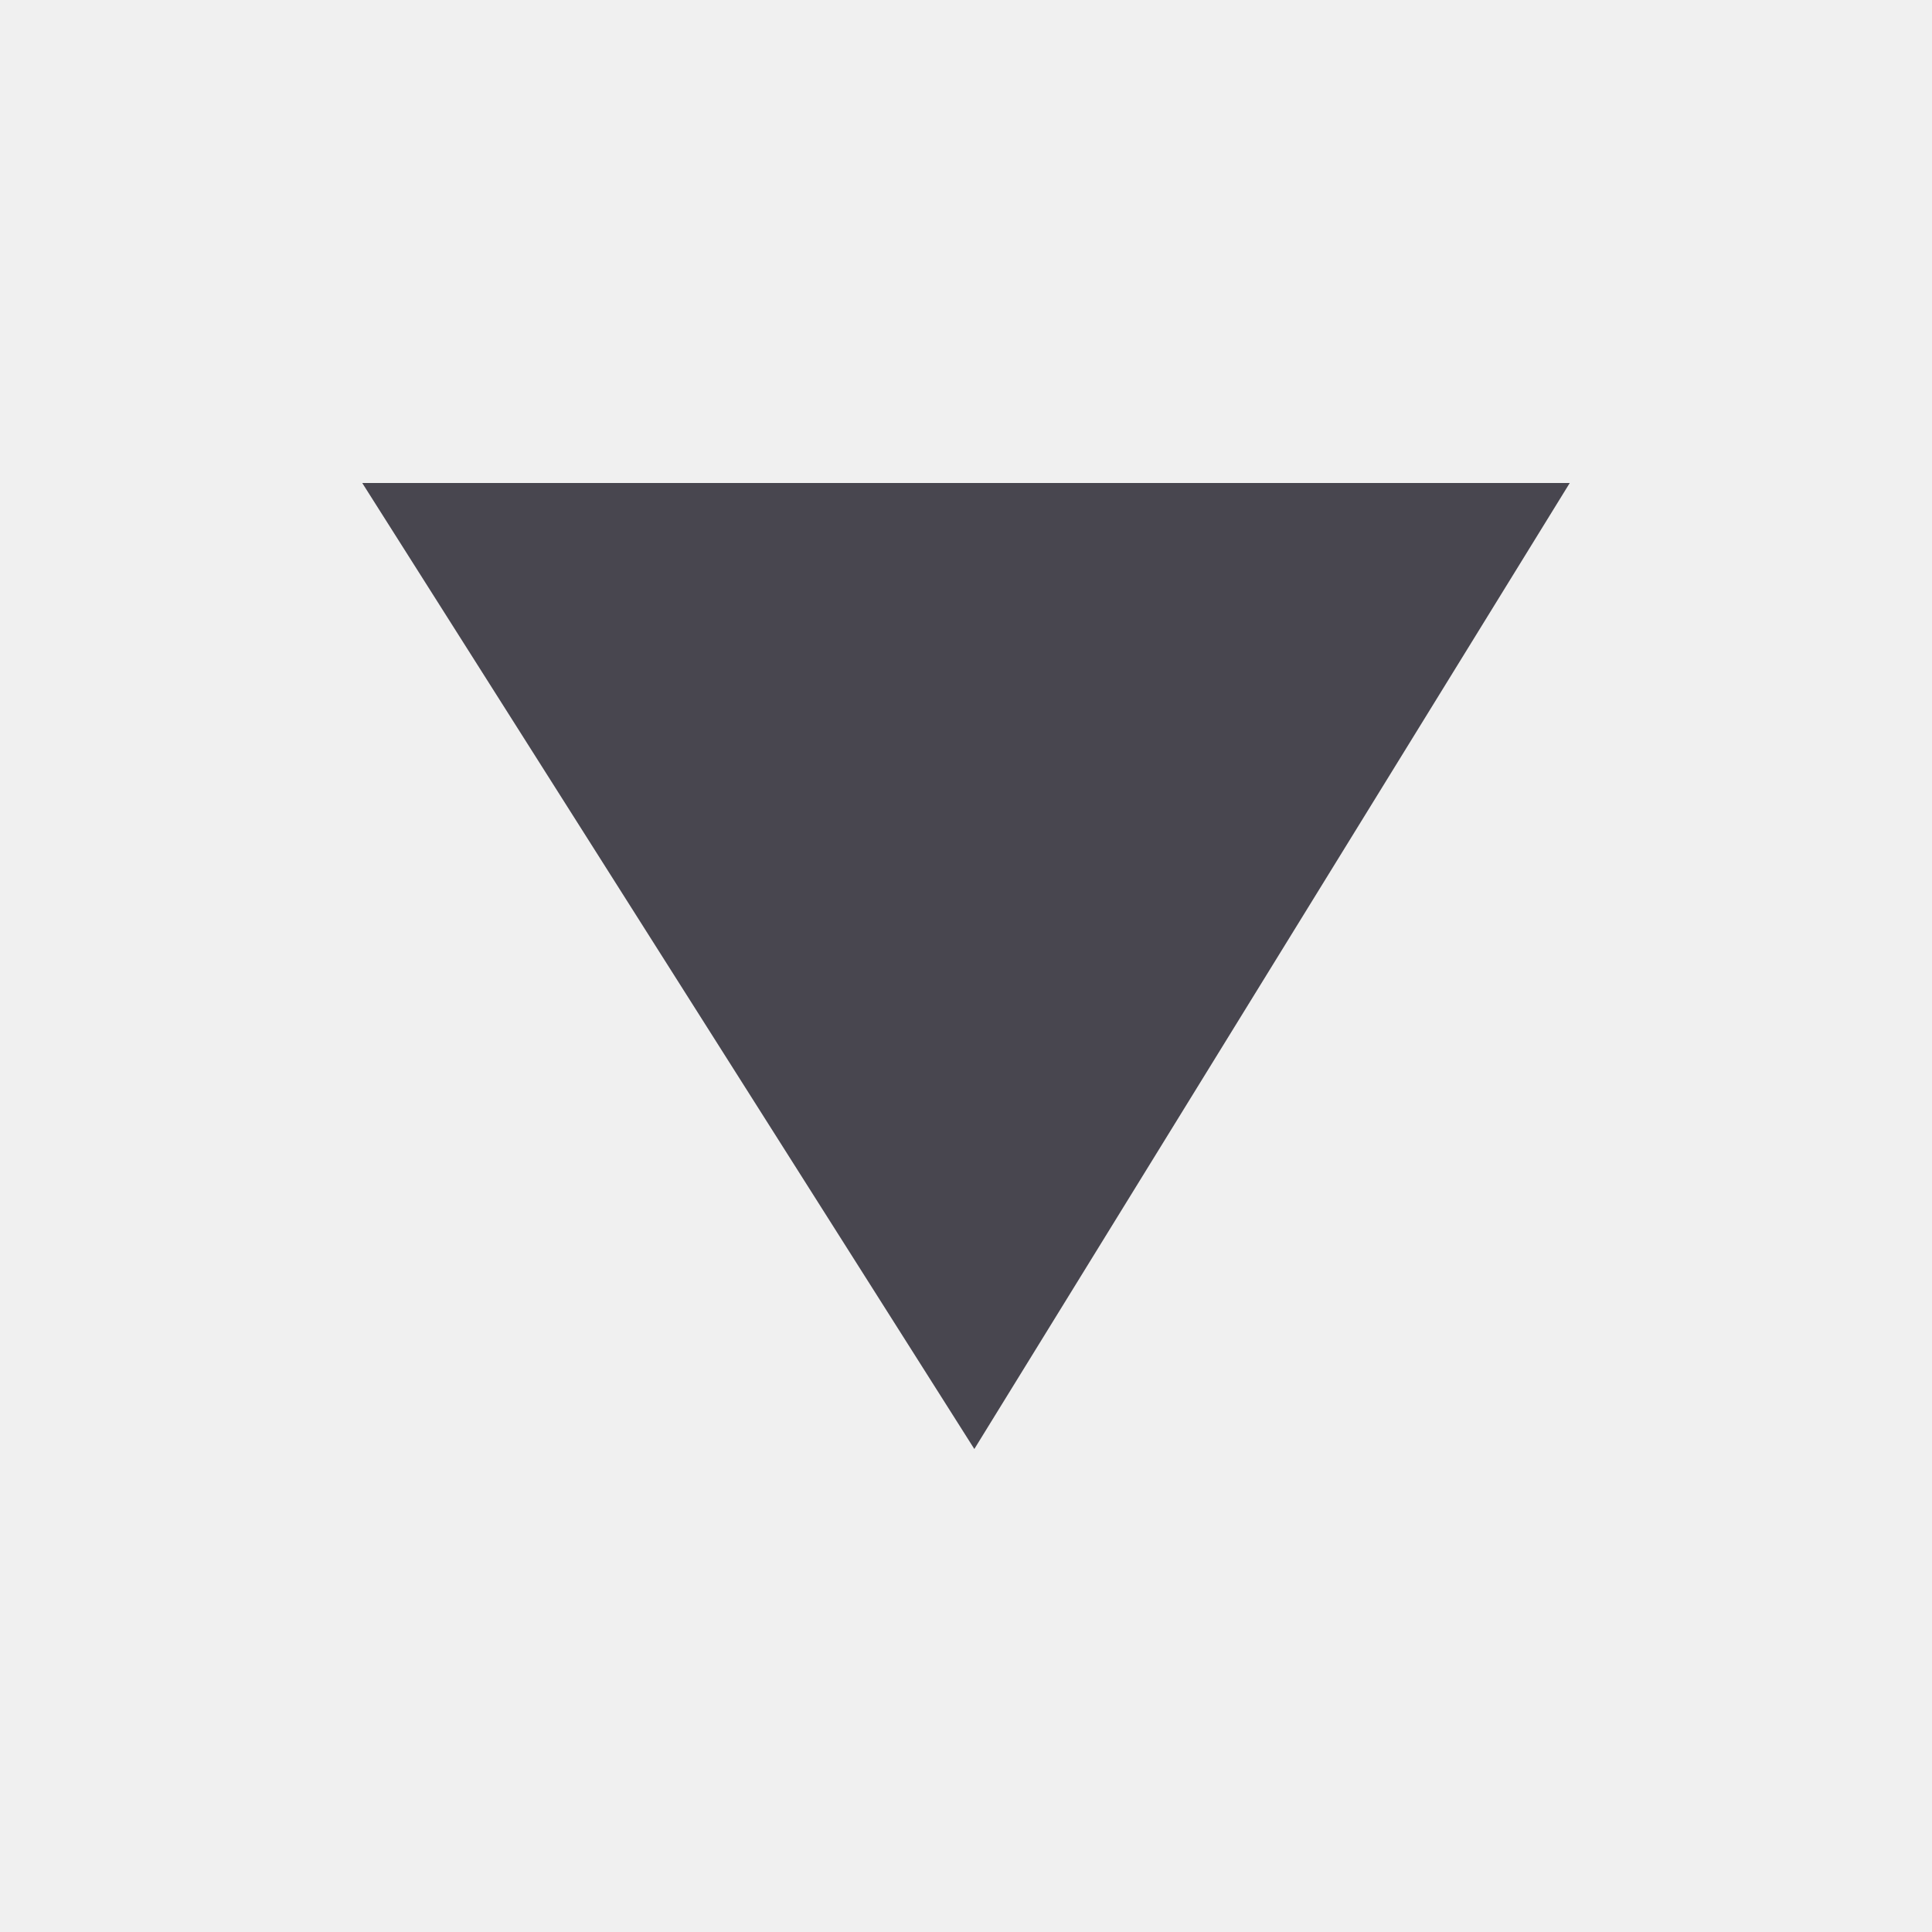
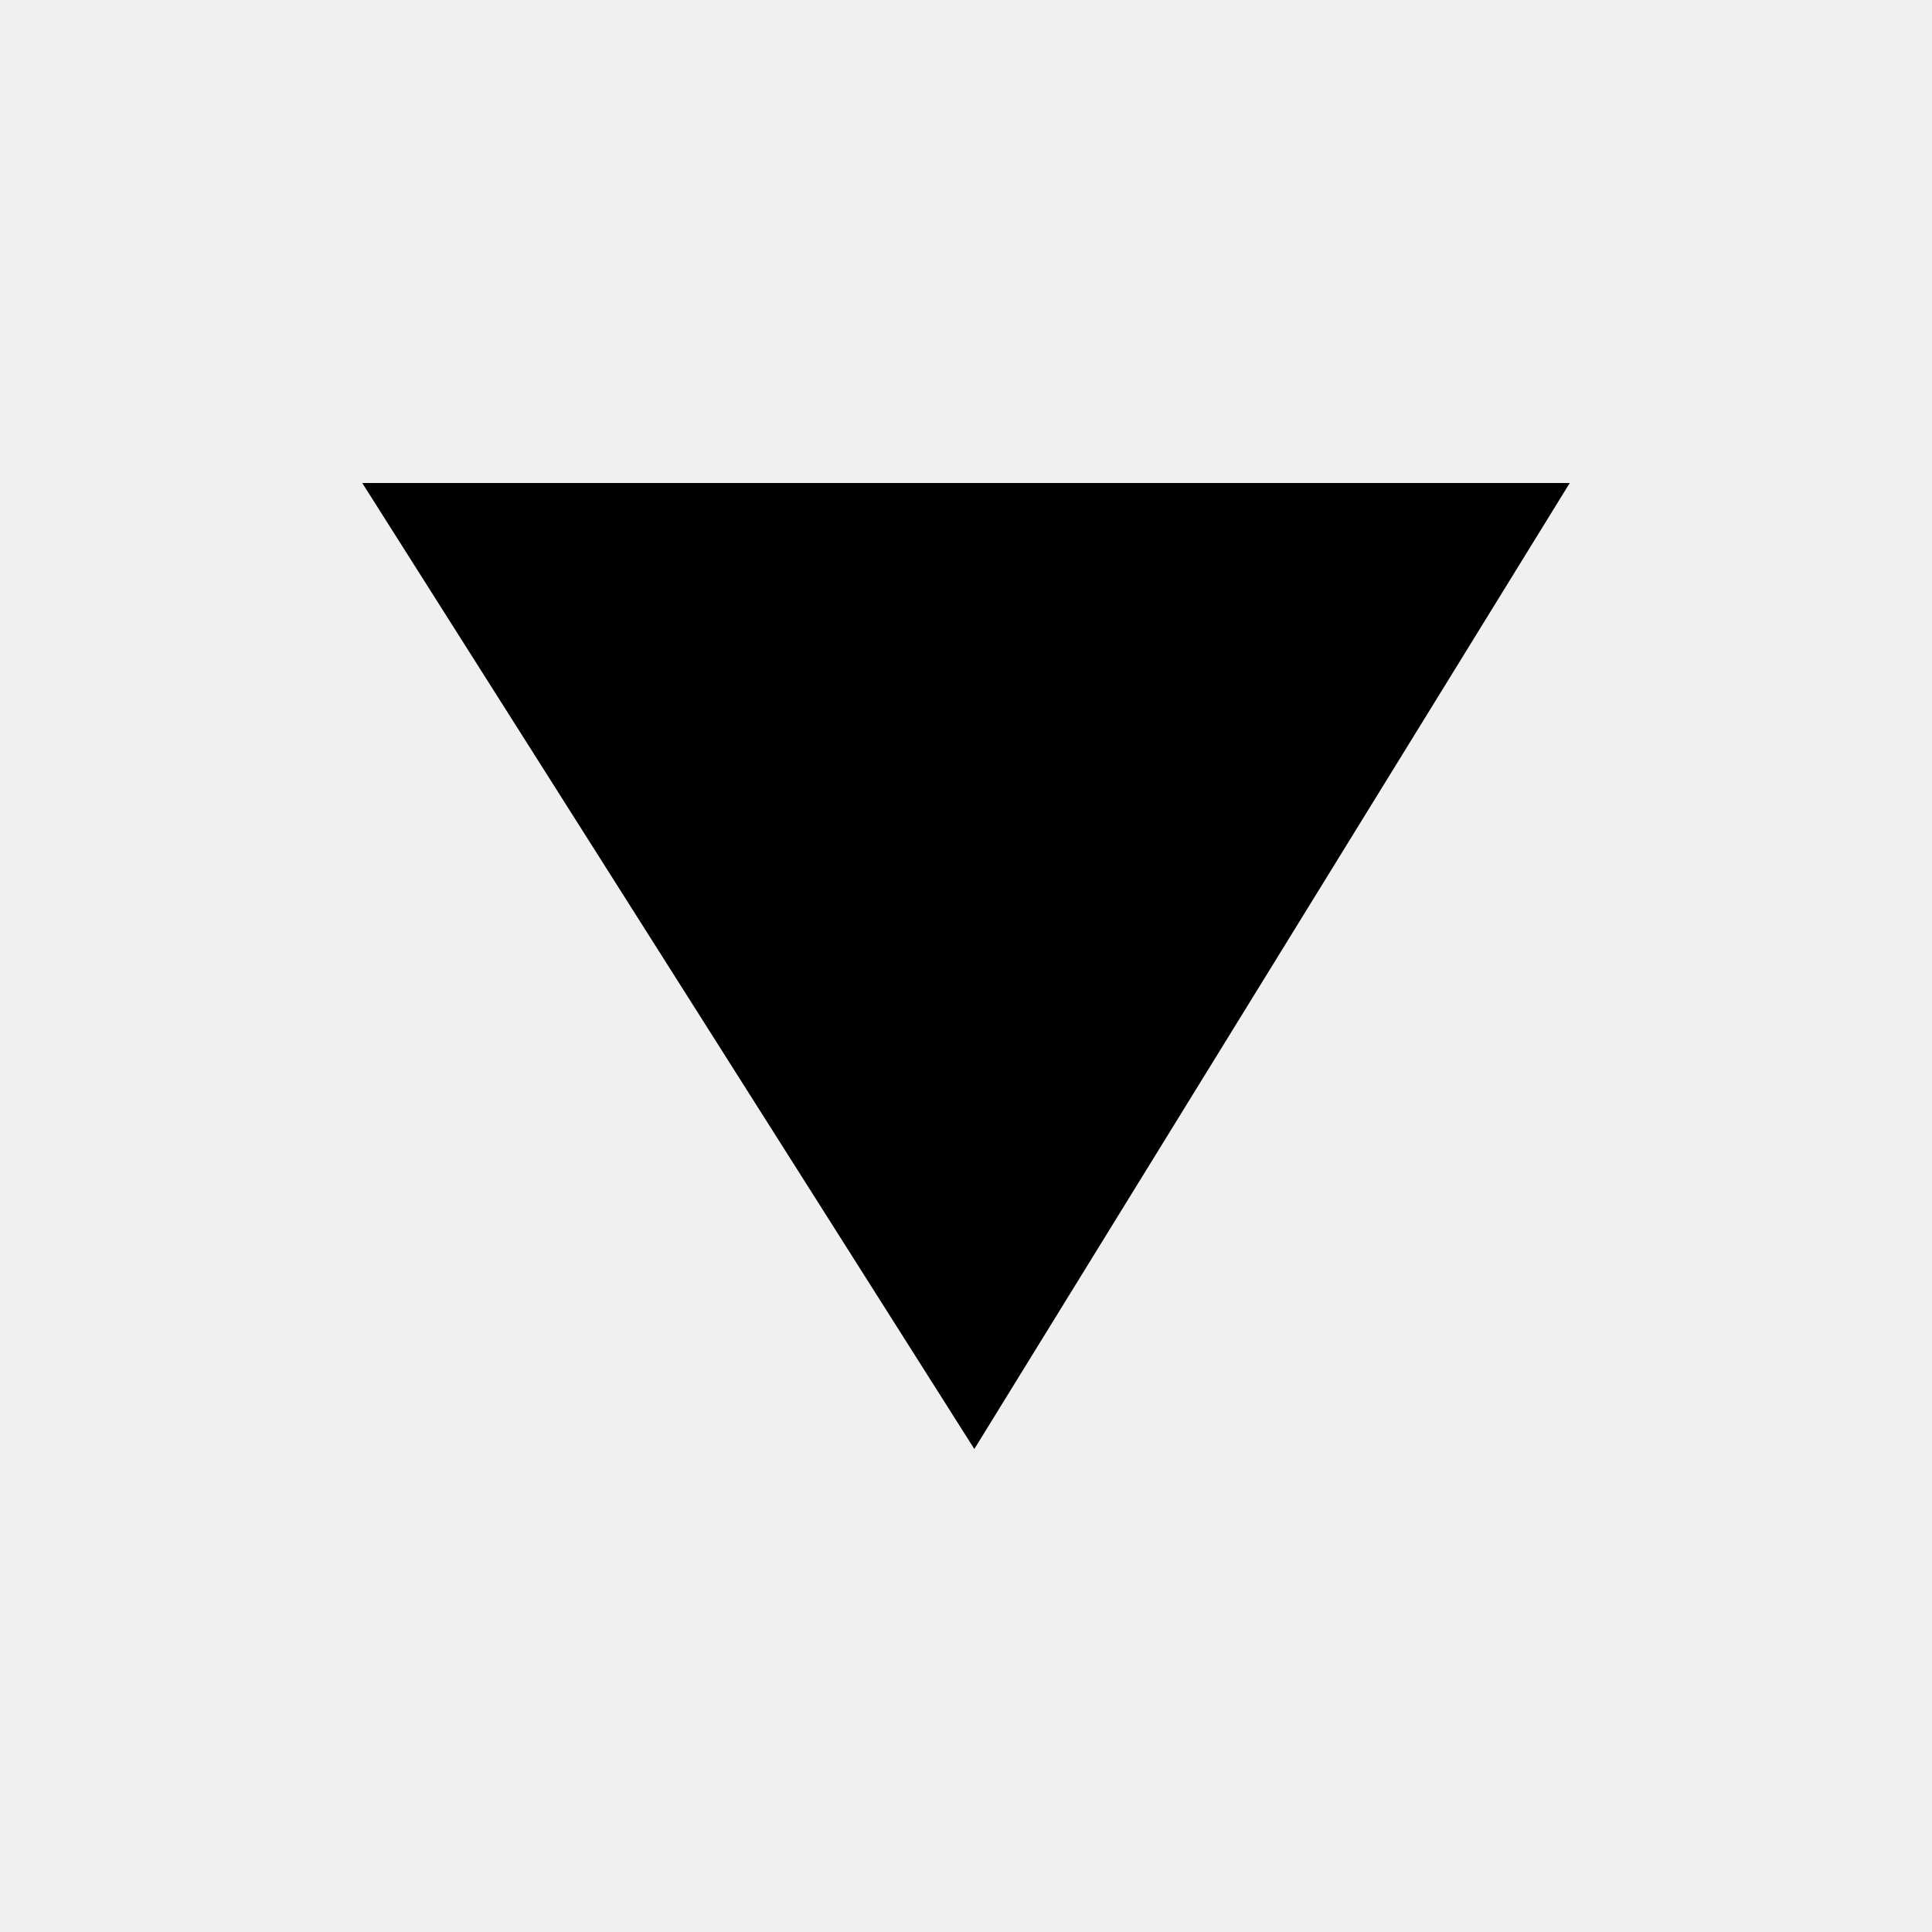
- <svg xmlns="http://www.w3.org/2000/svg" xmlns:xlink="http://www.w3.org/1999/xlink" width="16px" height="16px" viewBox="0 0 16 16" version="1.1">
-   <defs>
-     <polygon id="path-1" points="3 4 8.069 12 13 4" />
-   </defs>
-   <g id="Final---SVGs-for-Harry" stroke="none" stroke-width="1" fill="none" fill-rule="evenodd">
-     <g id="Triangle-Down">
-       <mask id="mask-2" fill="white">
-         <use xlink:href="#path-1" />
-       </mask>
-       <use fill="#48464F" xlink:href="#path-1" />
+ <svg xmlns="http://www.w3.org/2000/svg" width="16px" height="16px" viewBox="0 0 16 16" version="1.1">
+   <defs />
+   <g id="Page-1" stroke="none" stroke-width="1" fill="none" fill-rule="evenodd">
+     <g id="arrow-down" fill="#000000">
+       <polygon id="Triangle-Down" points="3 4 8.069 12 13 4" />
    </g>
  </g>
</svg>
